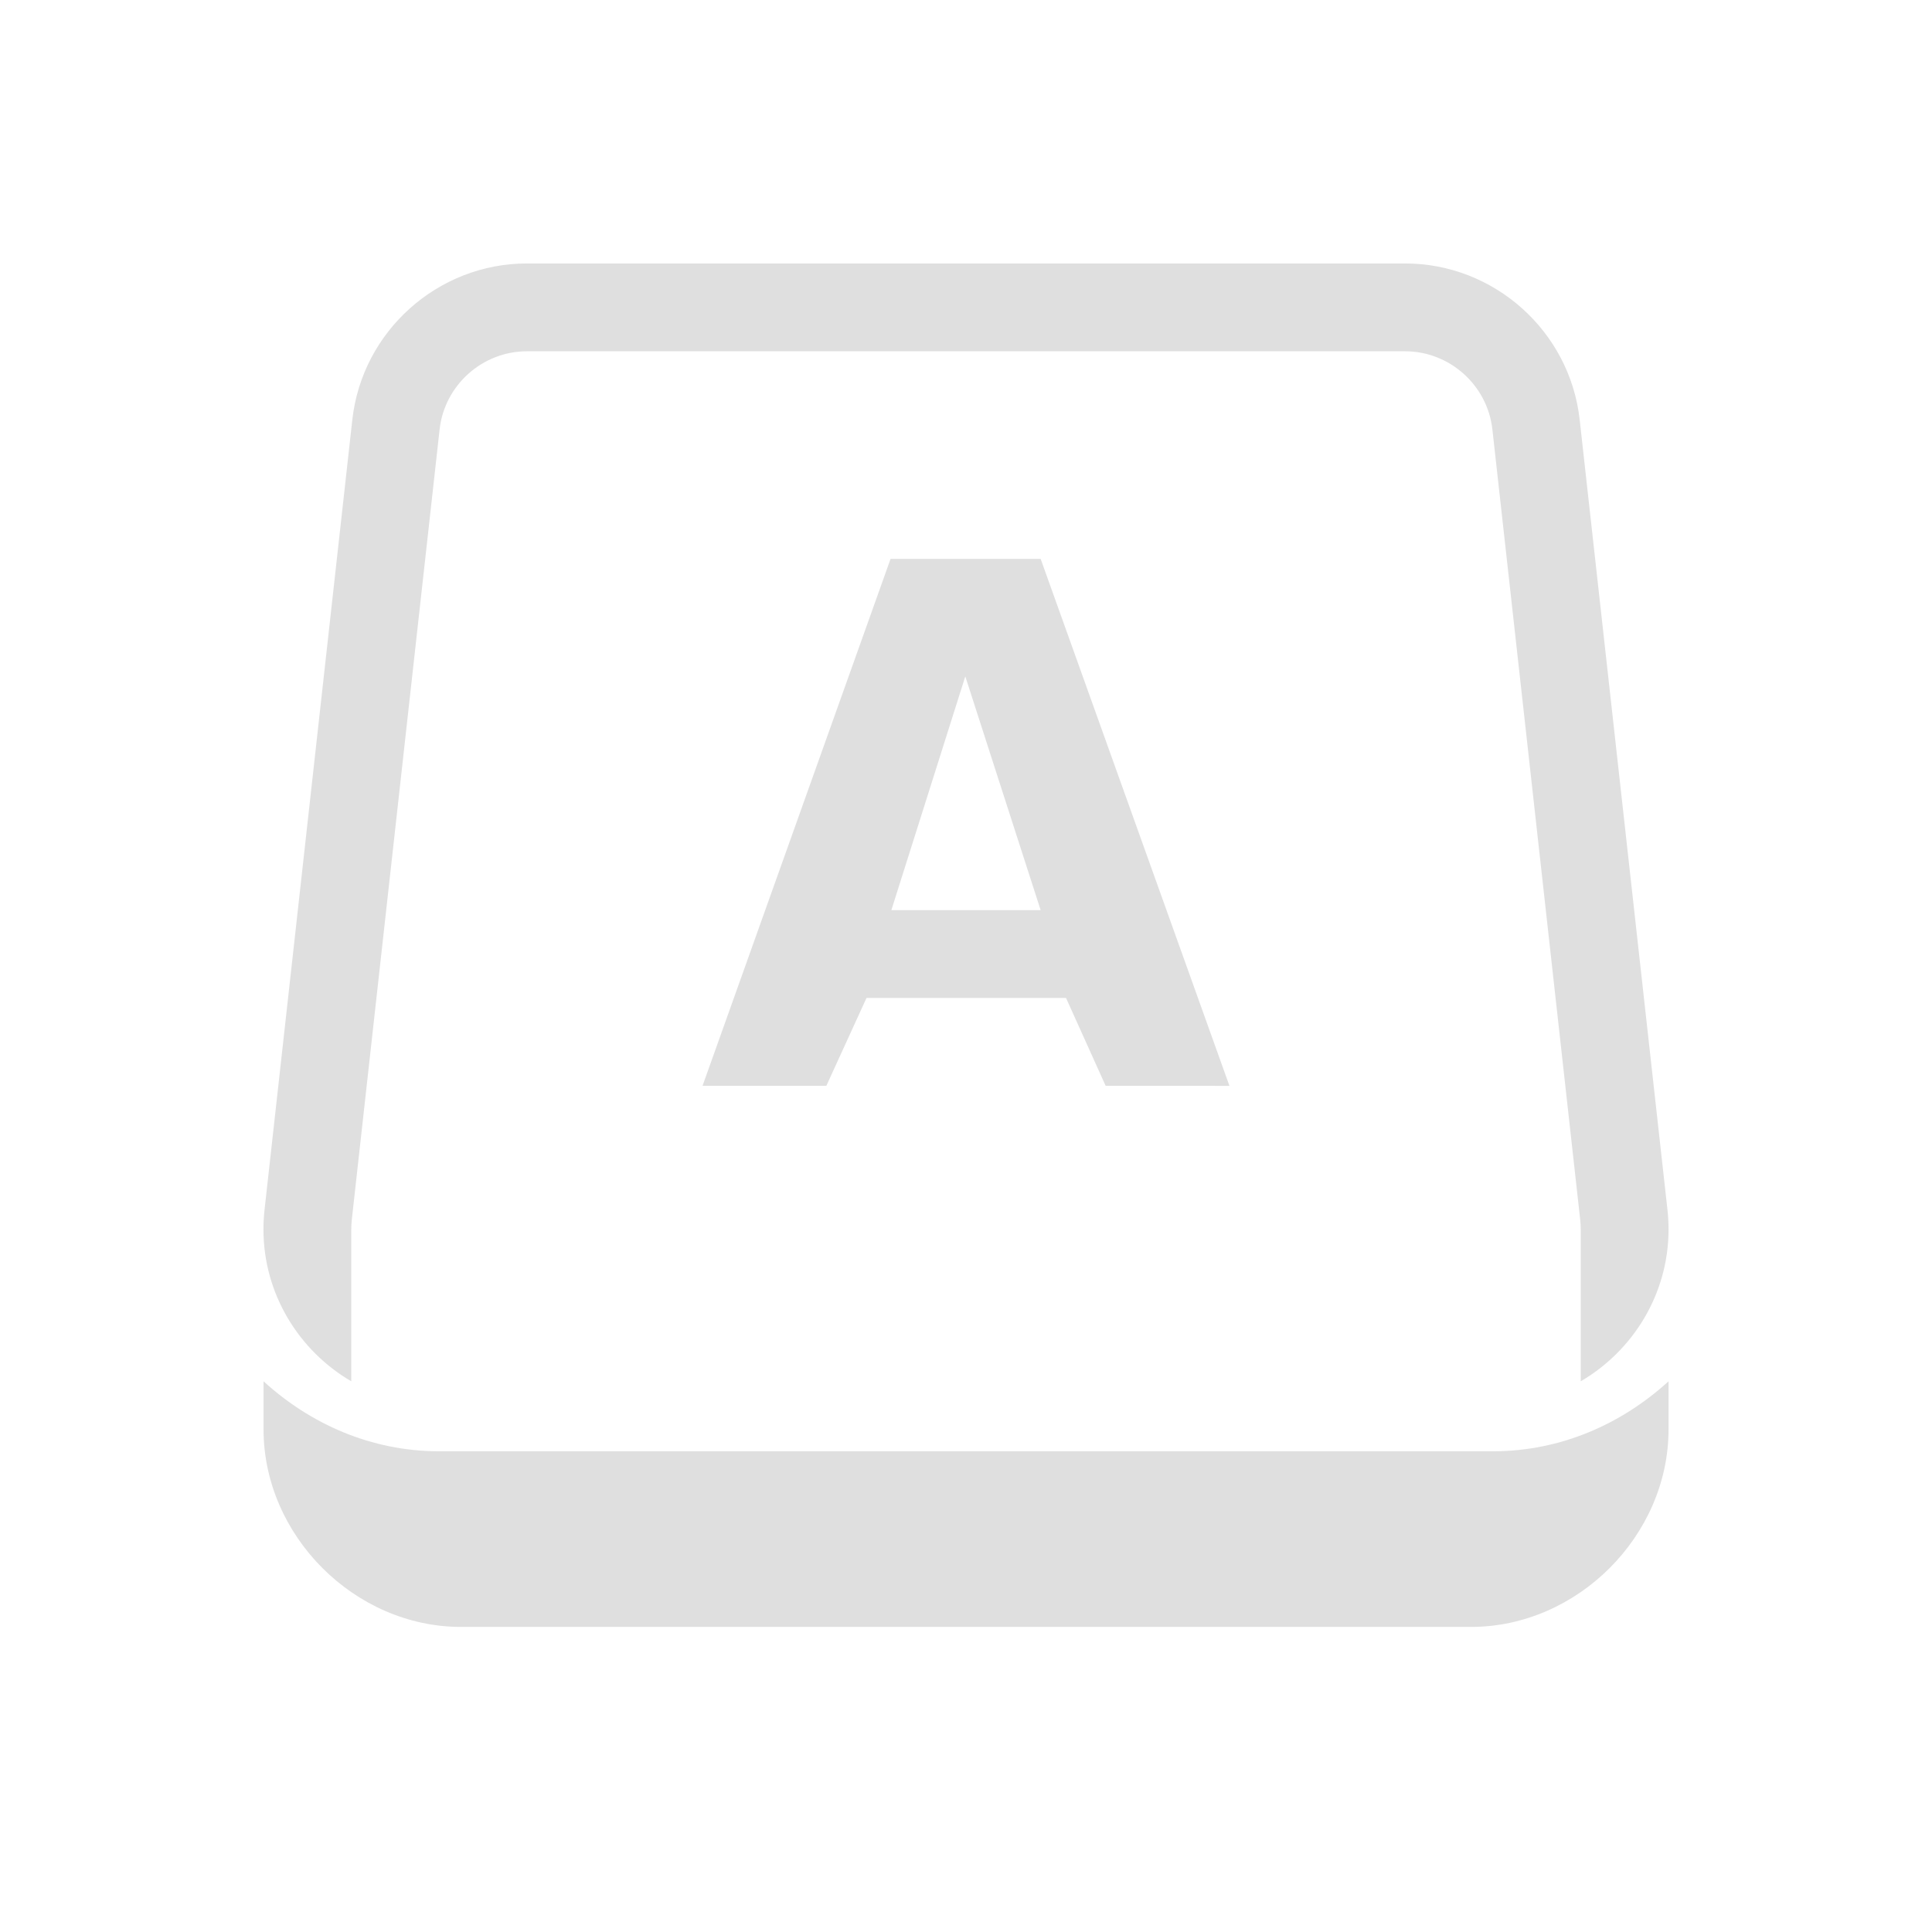
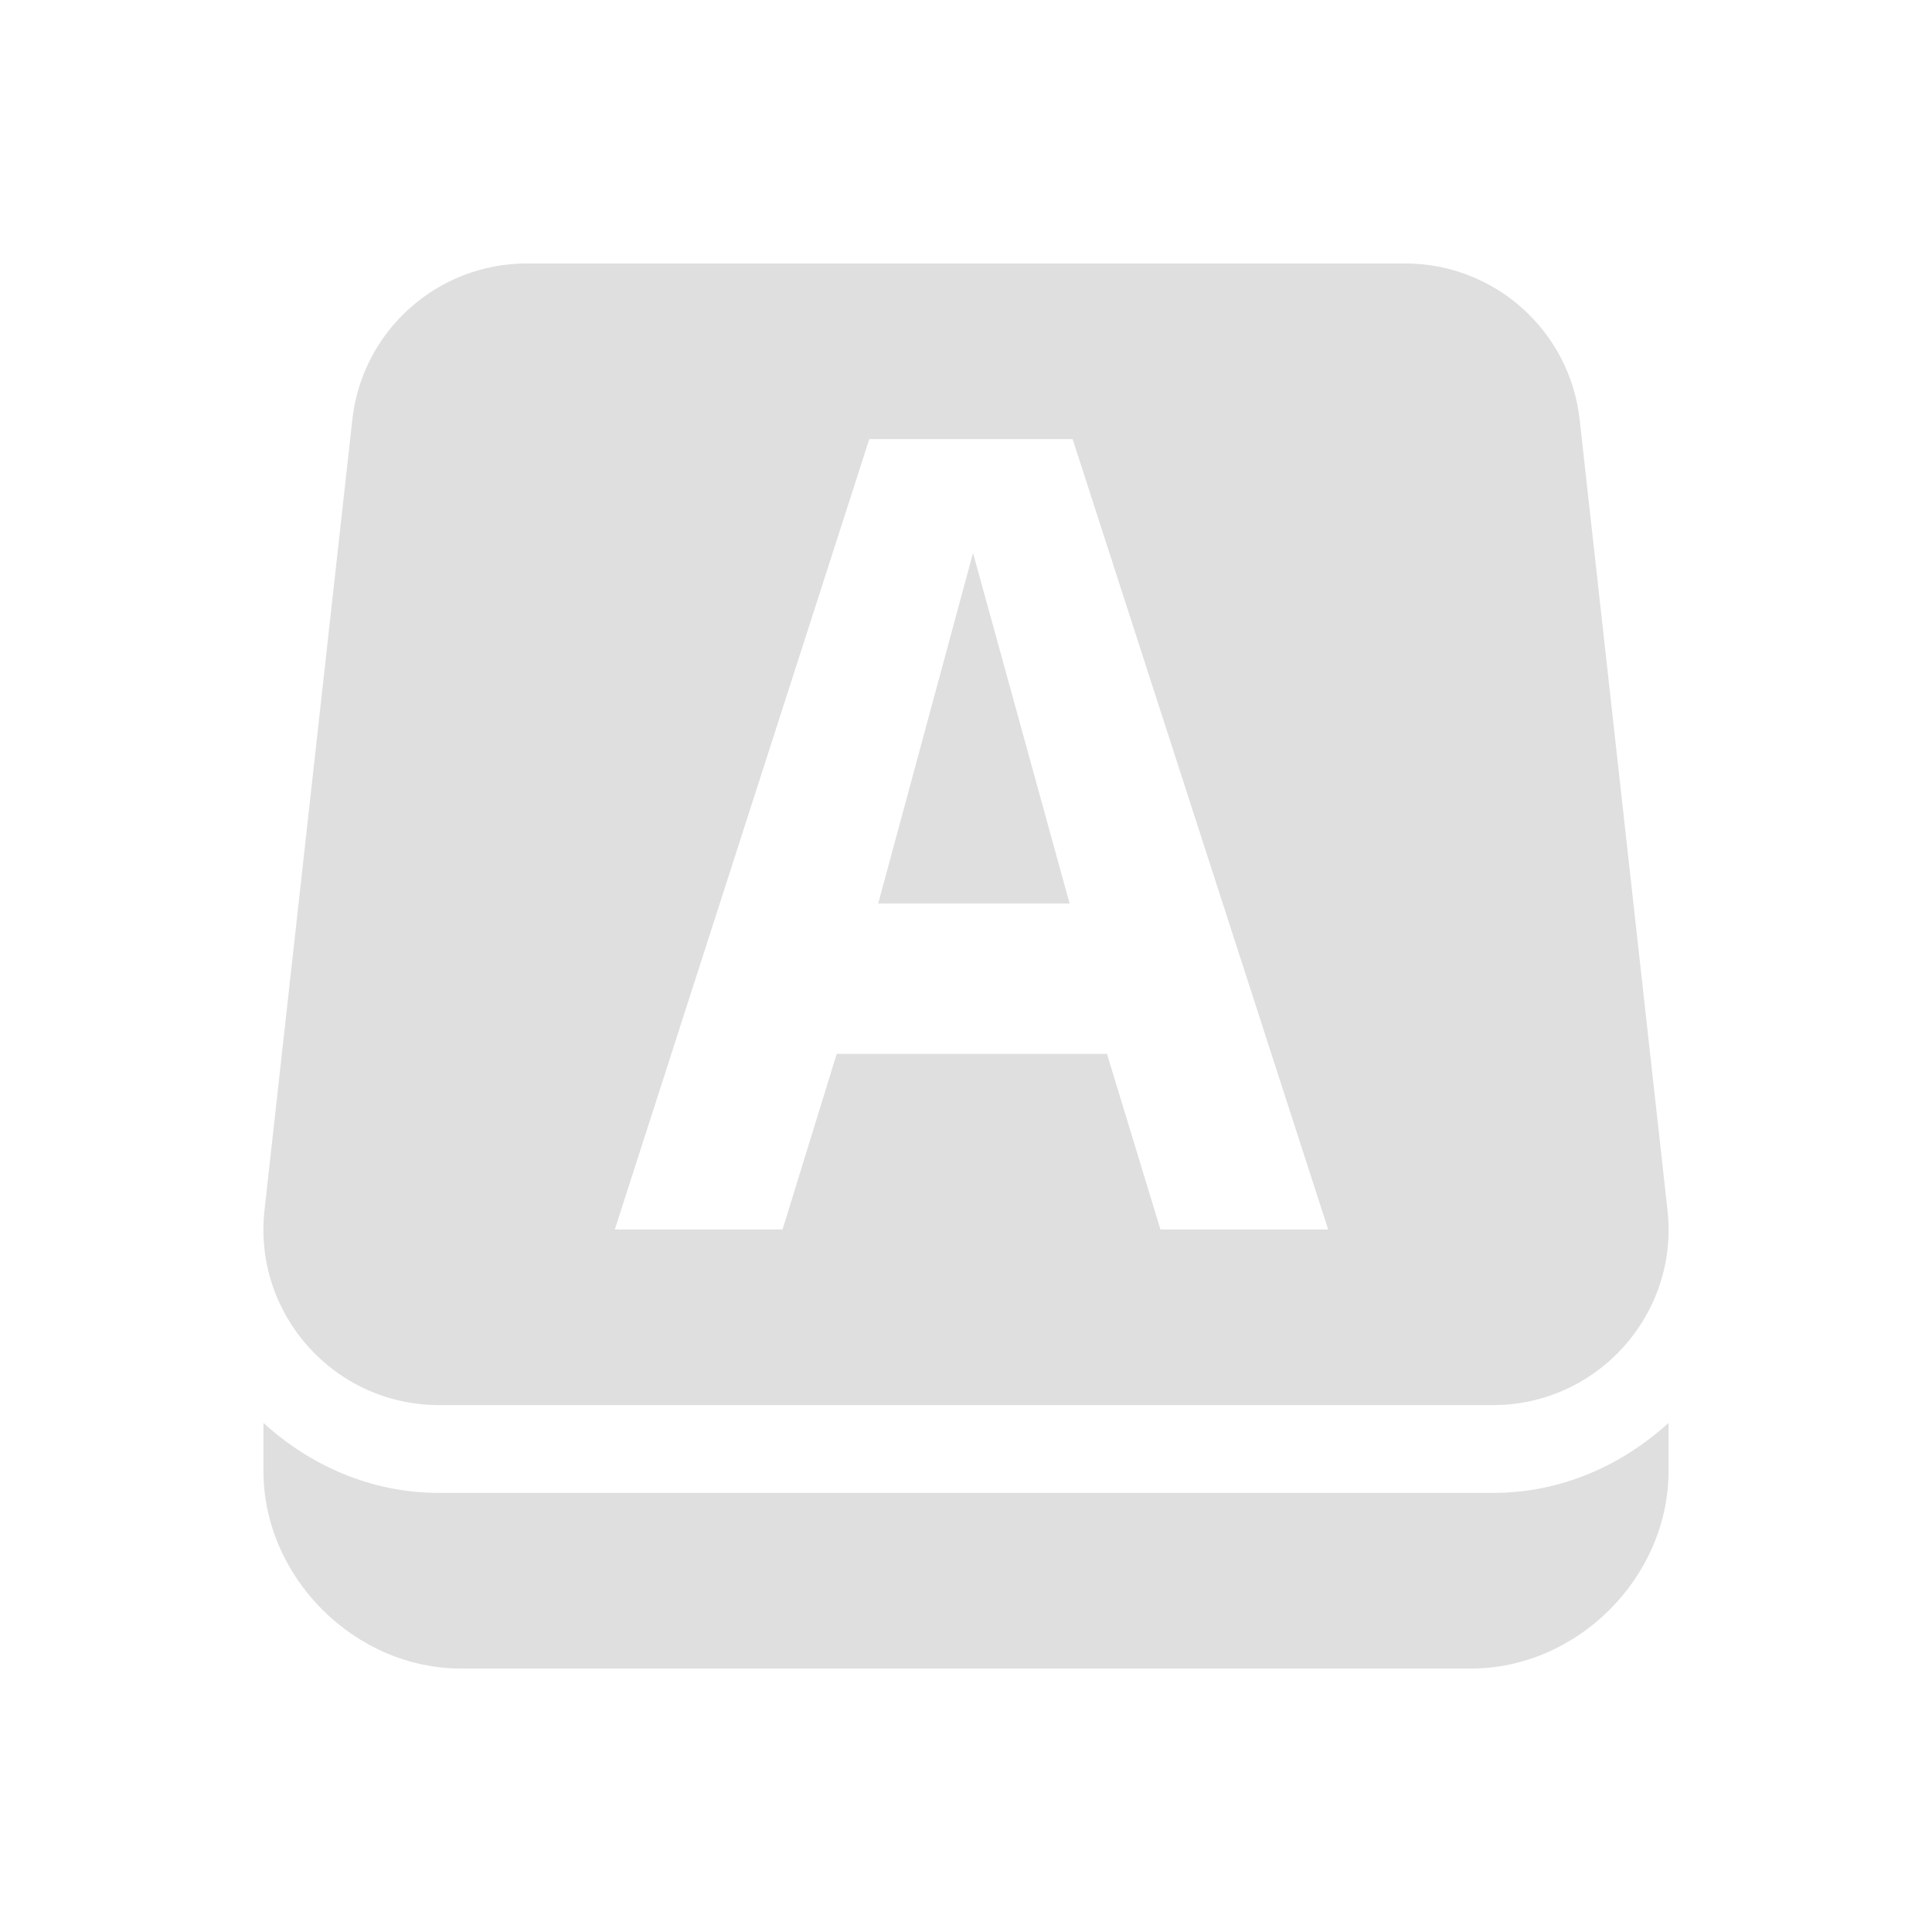
- <svg xmlns="http://www.w3.org/2000/svg" width="100%" height="100%" viewBox="-3 -3 22 22">
+ <svg xmlns="http://www.w3.org/2000/svg" width="22" height="22" version="1.1">
  <defs>
    <style id="current-color-scheme" type="text/css">
   .ColorScheme-Text { color:#dfdfdf; } .ColorScheme-Highlight { color:#4285f4; } .ColorScheme-NeutralText { color:#ff9800; } .ColorScheme-PositiveText { color:#4caf50; } .ColorScheme-NegativeText { color:#f44336; }
  </style>
  </defs>
-   <path style="fill:currentColor" class="ColorScheme-Text" d="m.001 12.729v.547c0 1.212 1.038 2.25 2.249 2.25h11.5c1.212 0 2.25-1.038 2.25-2.25v-.547c-.532.485-1.225.797-2 .797h-12c-.774 0-1.468-.312-1.999-.797zm.999 0c-.596-.348-1-.995-1-1.729 0-.074.004-.148.012-.221l1-9c.112-1.008.974-1.779 1.988-1.779h10c1.014 0 1.876.771 1.988 1.779l1 9c.008.073.012.147.012.221 0 .734-.404 1.381-1 1.729v-1.729c0-.037-.002-.074-.006-.111 0 0-1-9-1-8.999-.056-.504-.487-.89-.994-.89h-10c-.507 0-.938.386-.994.889l-1 9c-.004.037-.006.074-.006.111zm6.141-9.365h1.709l2.15 6.001-1.41-.001-.451-1h-2.272l-.457 1h-1.41zm.851 1.338-.842 2.662h1.7z" />
+   <g>
+     <path style="fill:currentColor;fill-rule:evenodd" class="ColorScheme-Text" d="m 3,16.203 0,0.547 c 0,1.212 1.038,2.25 2.25,2.25 l 11.5,0 c 1.212,0 2.25,-1.038 2.25,-2.25 l 0,-0.547 c -0.532,0.485 -1.225,0.797 -2,0.797 L 5,17 c -0.775,0 -1.468,-0.312 -2,-0.797 z M 11.08,6.297 10,10.289 l 2.18,0 z M 9.899,5 l 2.315,0 2.91,9 -1.91,0 -0.609,-2 -3.077,0 -0.617,2 -1.91,0 z M 6,3 c -1.019,-1.709e-4 -1.876,0.766 -1.988,1.779 l -1,9 c -0.132,1.185 0.796,2.221 1.988,2.221 l 12,0 c 1.192,1.4e-5 2.12,-1.036 1.988,-2.221 l -1,-9 C 17.876,3.766 17.02,3 16,3 Z" />
+   </g>
</svg>
